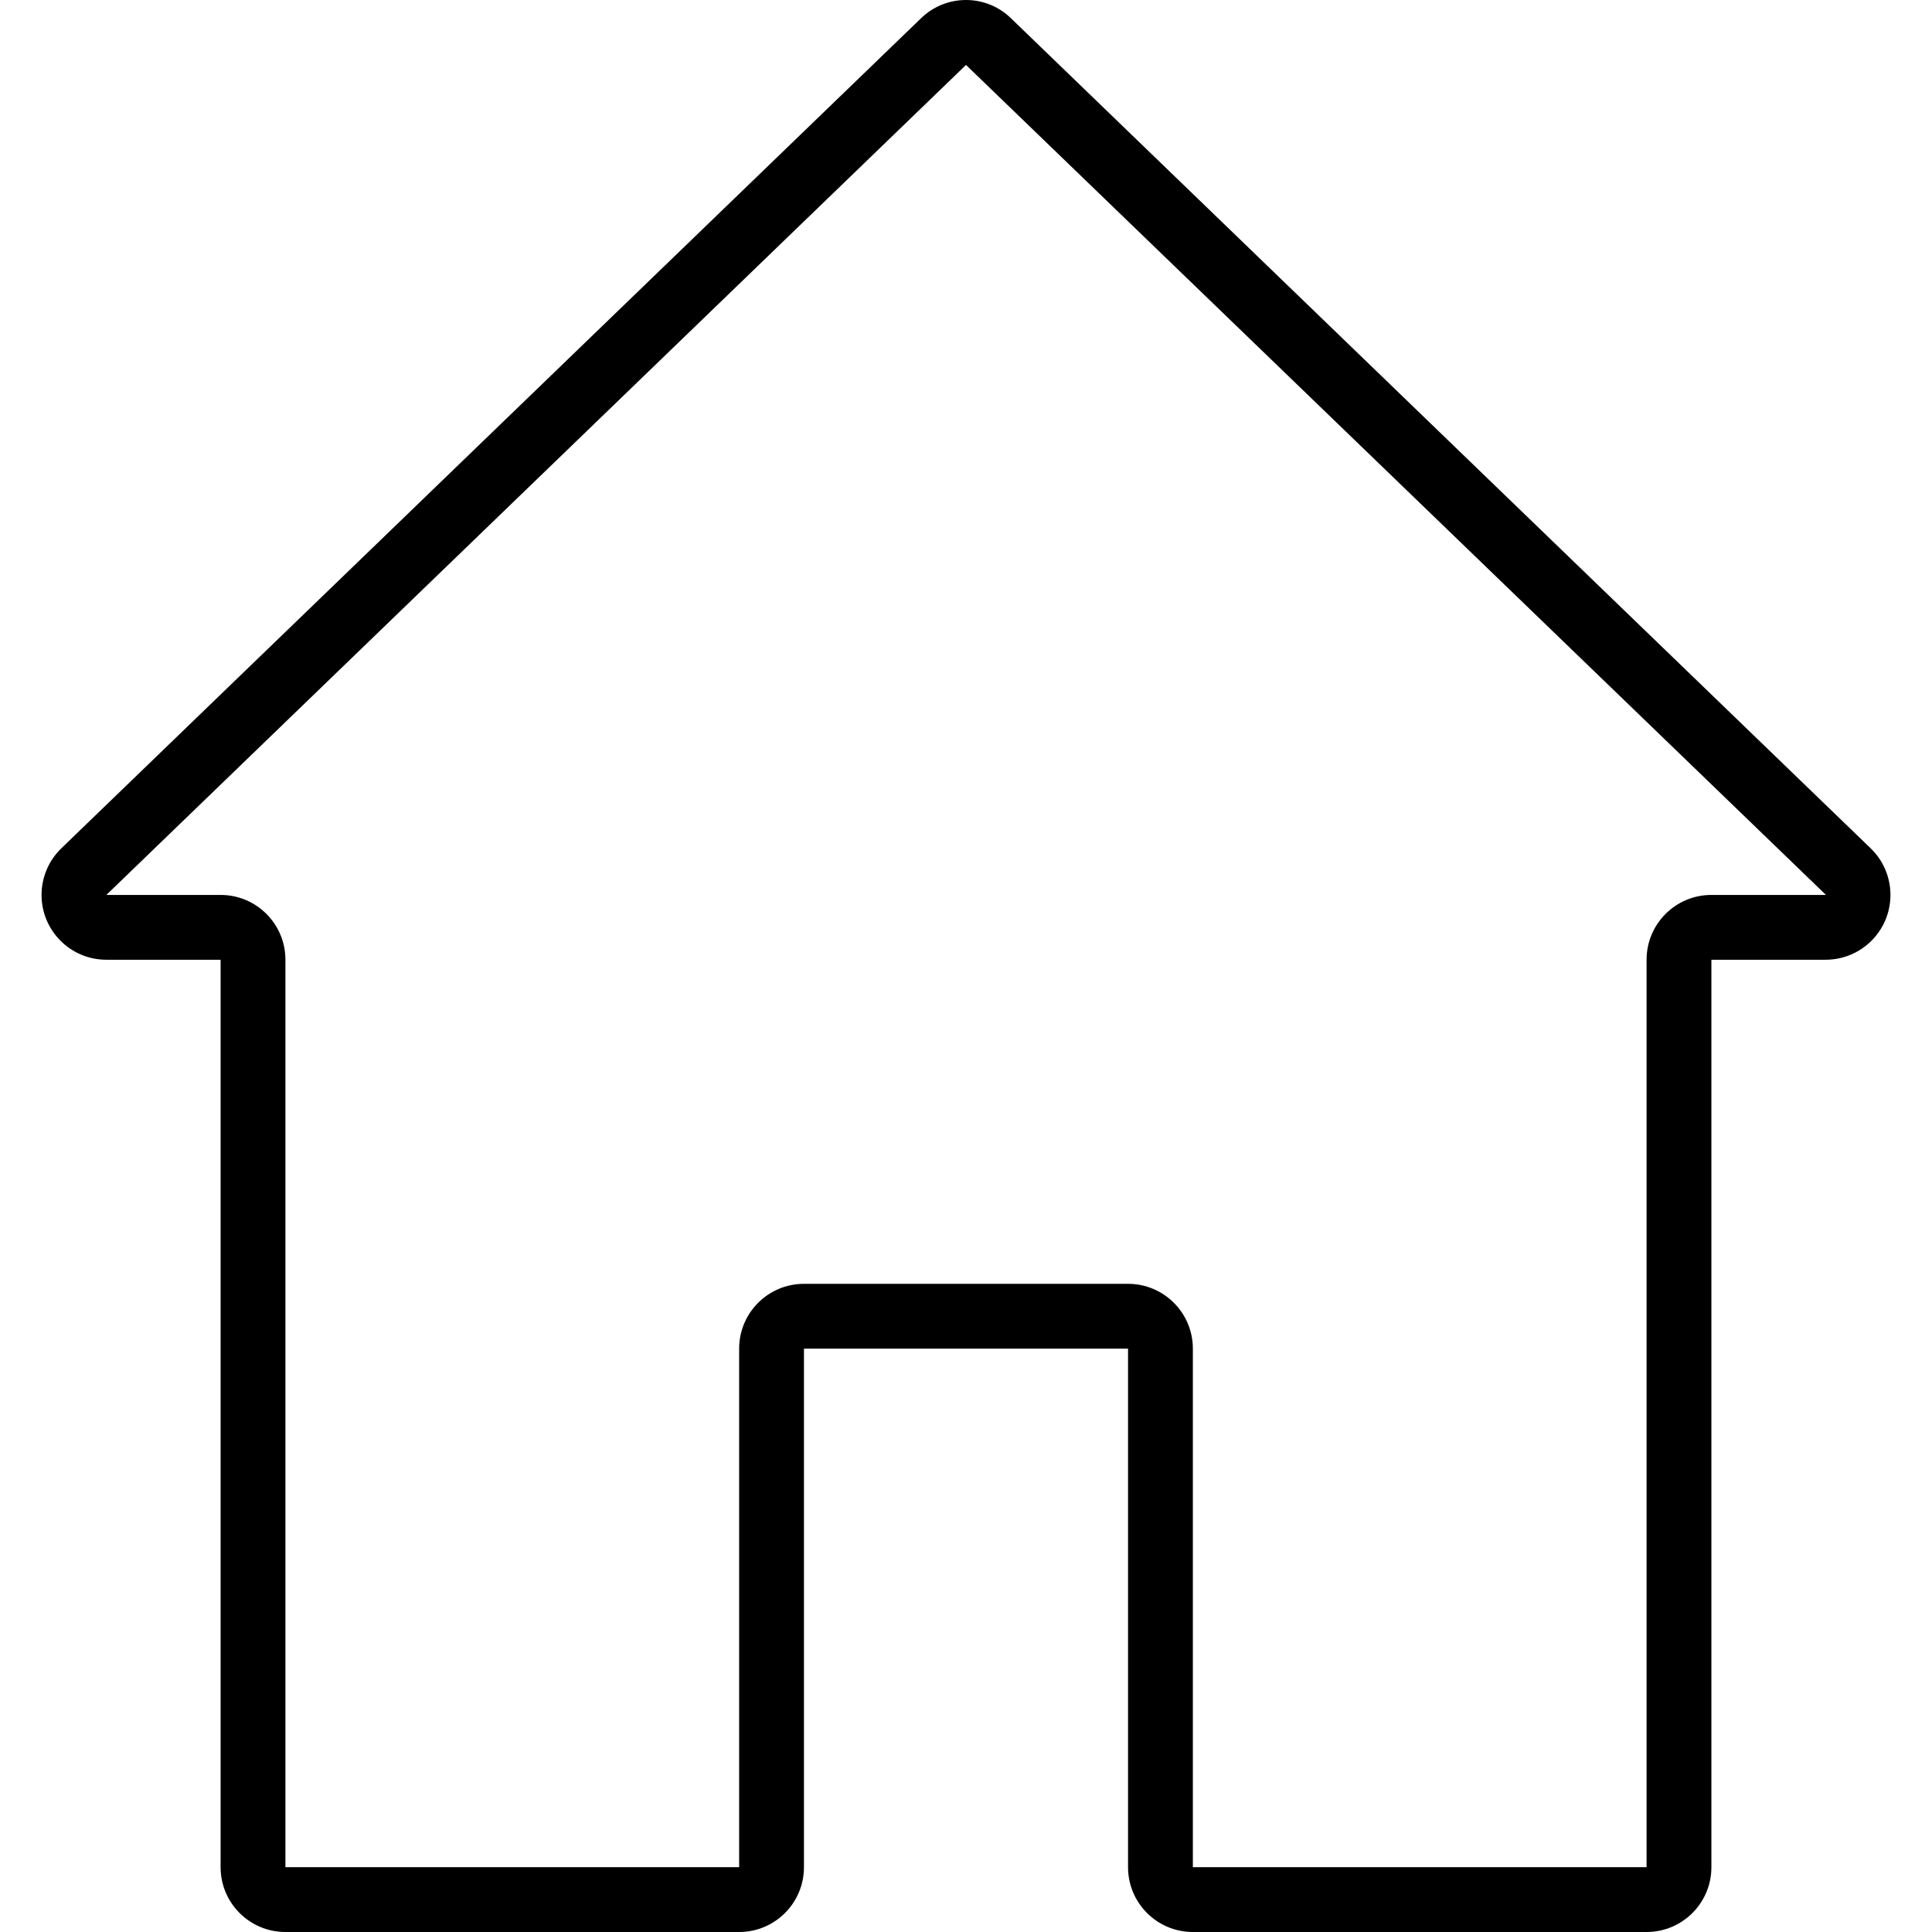
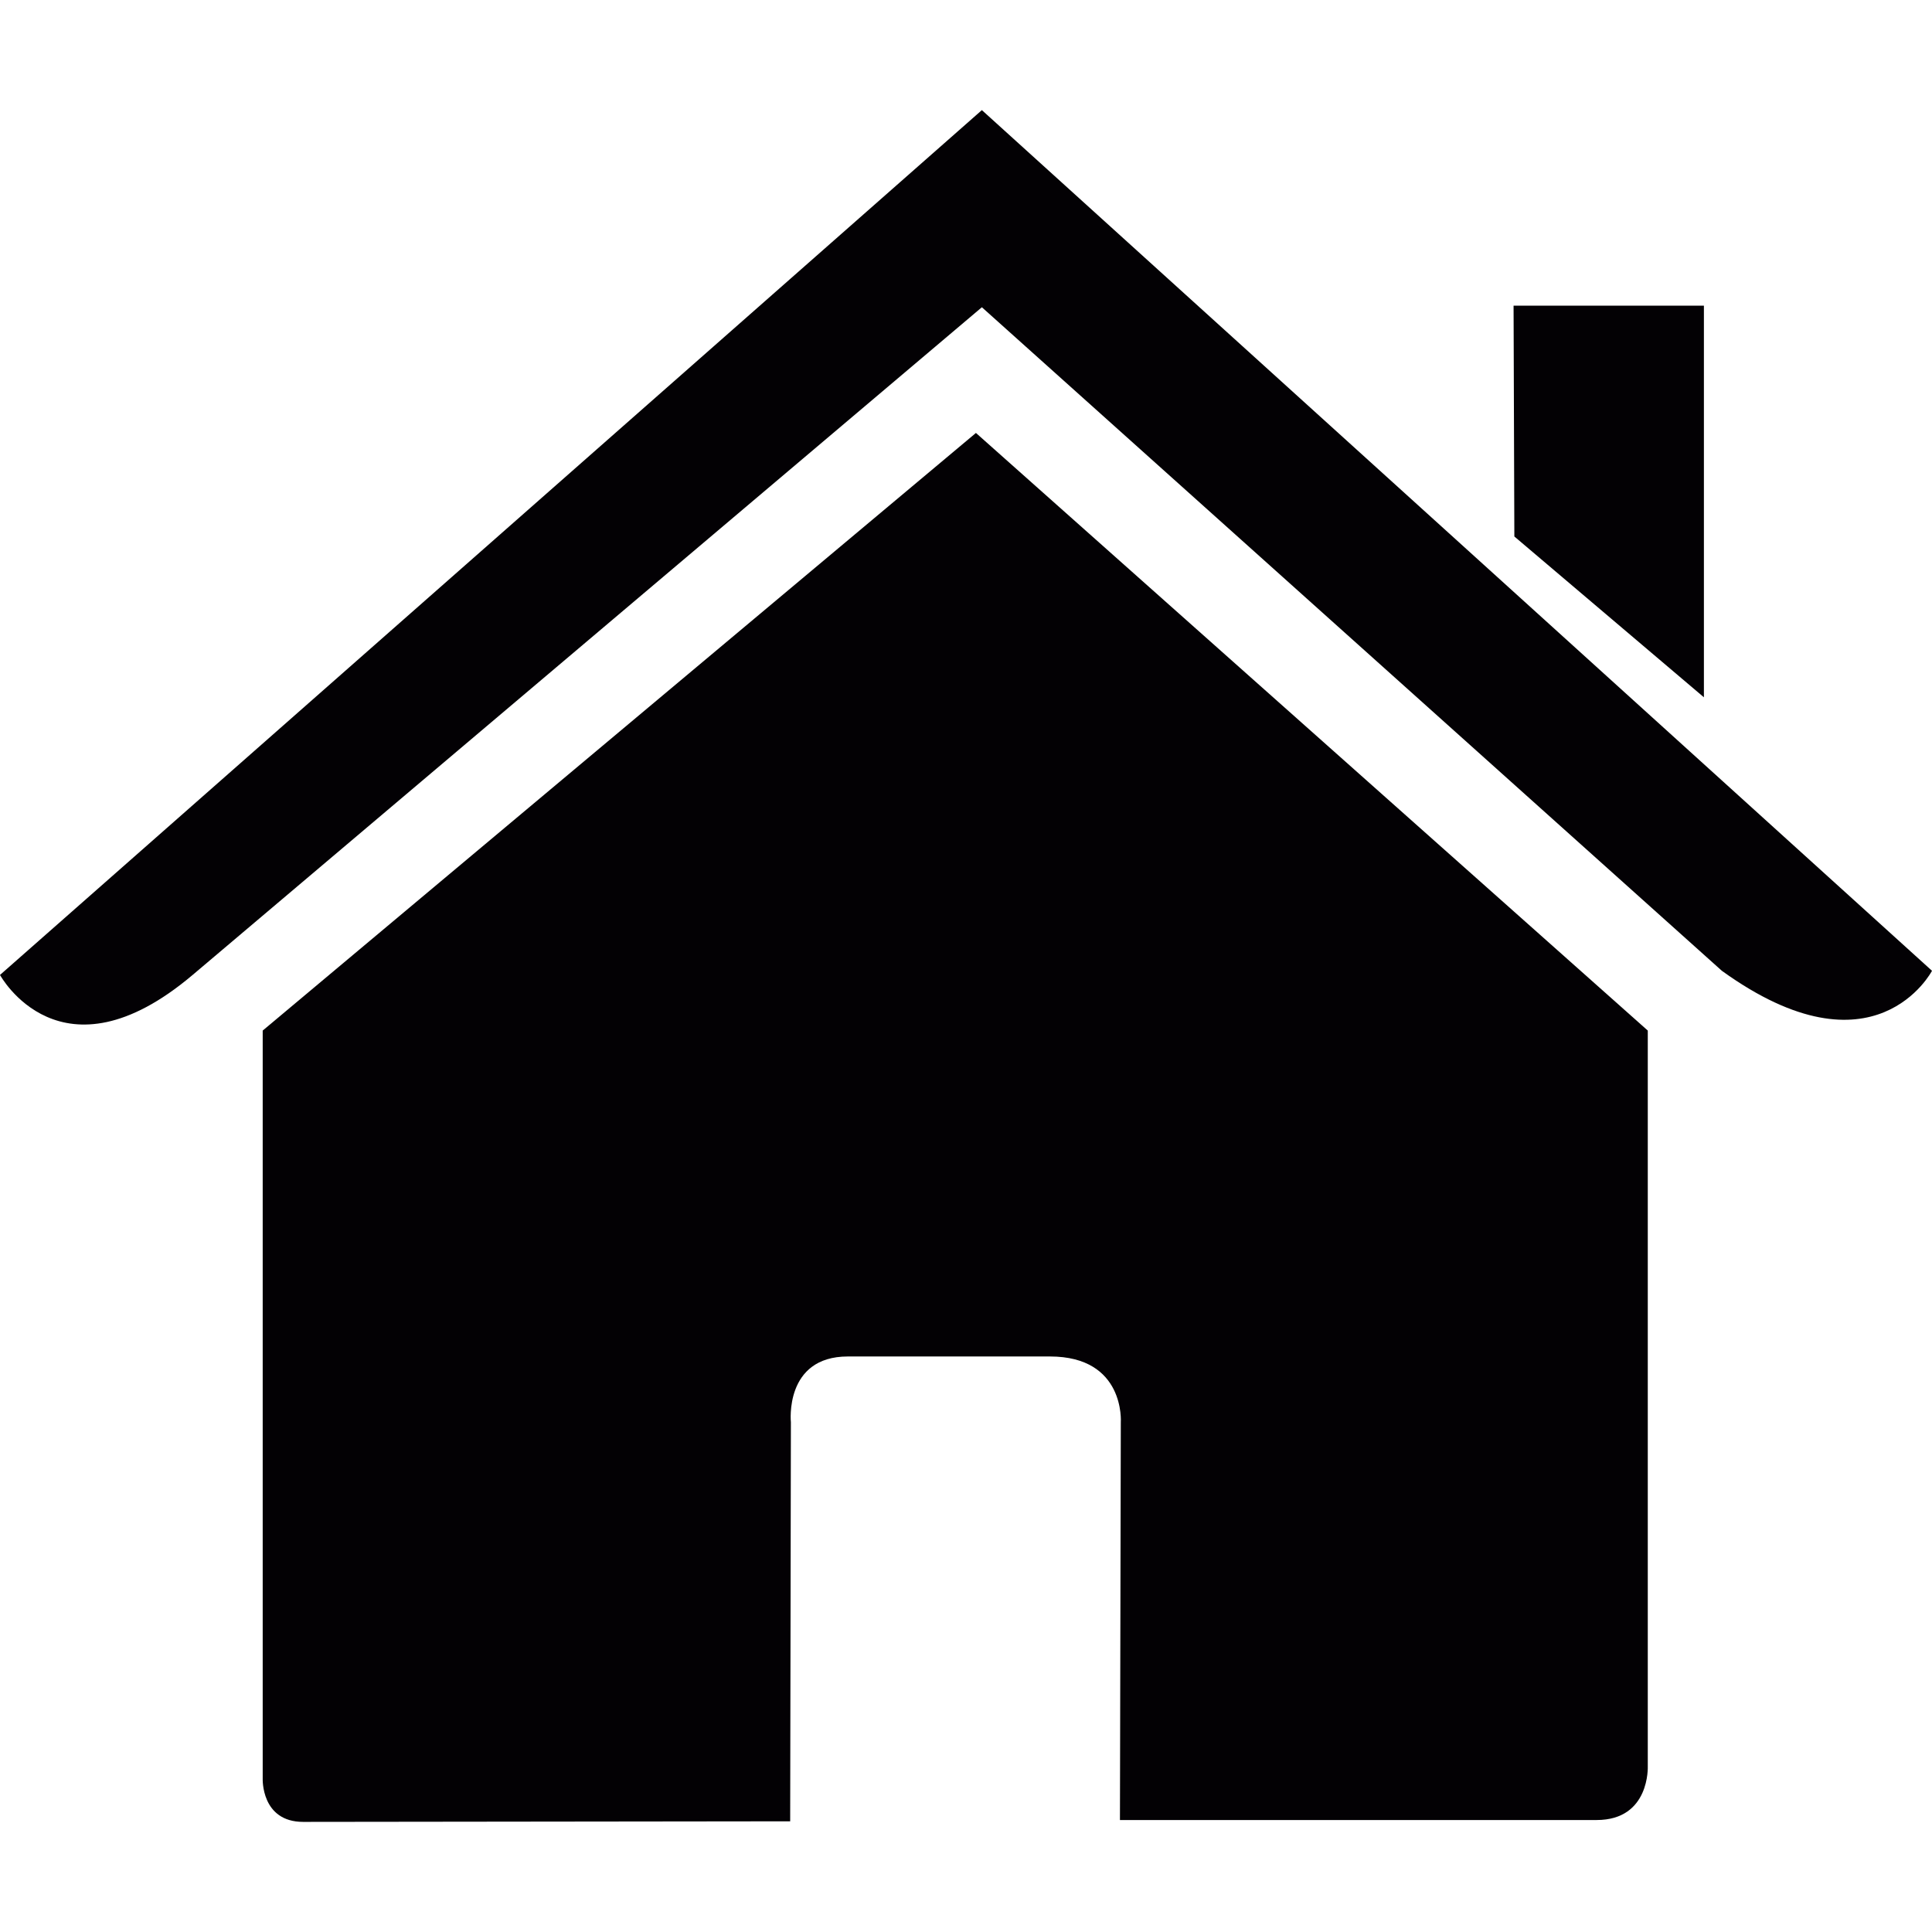
- <svg xmlns="http://www.w3.org/2000/svg" version="1.1" id="Capa_1" x="0px" y="0px" viewBox="0 0 476.912 476.912" style="enable-background:new 0 0 476.912 476.912;" xml:space="preserve">
+ <svg xmlns="http://www.w3.org/2000/svg" version="1.1" id="Capa_1" x="0px" y="0px" viewBox="0 0 27.02 27.02" style="enable-background:new 0 0 27.02 27.02;" xml:space="preserve">
  <g>
-     <g>
-       <path d="M461.776,209.408L249.568,4.52c-6.182-6.026-16.042-6.026-22.224,0L15.144,209.4c-3.124,3.015-4.888,7.17-4.888,11.512    c0,8.837,7.164,16,16,16h28.2v224c0,8.837,7.163,16,16,16h112c8.837,0,16-7.163,16-16v-128h80v128c0,8.837,7.163,16,16,16h112    c8.837,0,16-7.163,16-16v-224h28.2c4.338,0,8.489-1.761,11.504-4.88C468.301,225.678,468.129,215.549,461.776,209.408z     M422.456,220.912c-8.837,0-16,7.163-16,16v224h-112v-128c0-8.837-7.163-16-16-16h-80c-8.837,0-16,7.163-16,16v128h-112v-224    c0-8.837-7.163-16-16-16h-28.2l212.2-204.88l212.28,204.88H422.456z" />
-     </g>
+     <path style="fill:#030104;" d="M3.674,24.876c0,0-0.024,0.604,0.566,0.604c0.734,0,6.811-0.008,6.811-0.008l0.01-5.581   c0,0-0.096-0.92,0.797-0.92h2.826c1.056,0,0.991,0.92,0.991,0.92l-0.012,5.563c0,0,5.762,0,6.667,0   c0.749,0,0.715-0.752,0.715-0.752V14.413l-9.396-8.358l-9.975,8.358C3.674,14.413,3.674,24.876,3.674,24.876z" />
+     <path style="fill:#030104;" d="M0,13.635c0,0,0.847,1.561,2.694,0l11.038-9.338l10.349,9.28c2.138,1.542,2.939,0,2.939,0   L13.732,1.54L0,13.635z" />
+     <polygon style="fill:#030104;" points="23.83,4.275 21.168,4.275 21.179,7.503 23.83,9.752  " />
  </g>
+   <g>
+ </g>
+   <g>
+ </g>
+   <g>
+ </g>
+   <g>
+ </g>
+   <g>
+ </g>
+   <g>
+ </g>
+   <g>
+ </g>
+   <g>
+ </g>
+   <g>
+ </g>
+   <g>
+ </g>
+   <g>
+ </g>
+   <g>
+ </g>
+   <g>
+ </g>
+   <g>
+ </g>
+   <g>
+ </g>
</svg>
